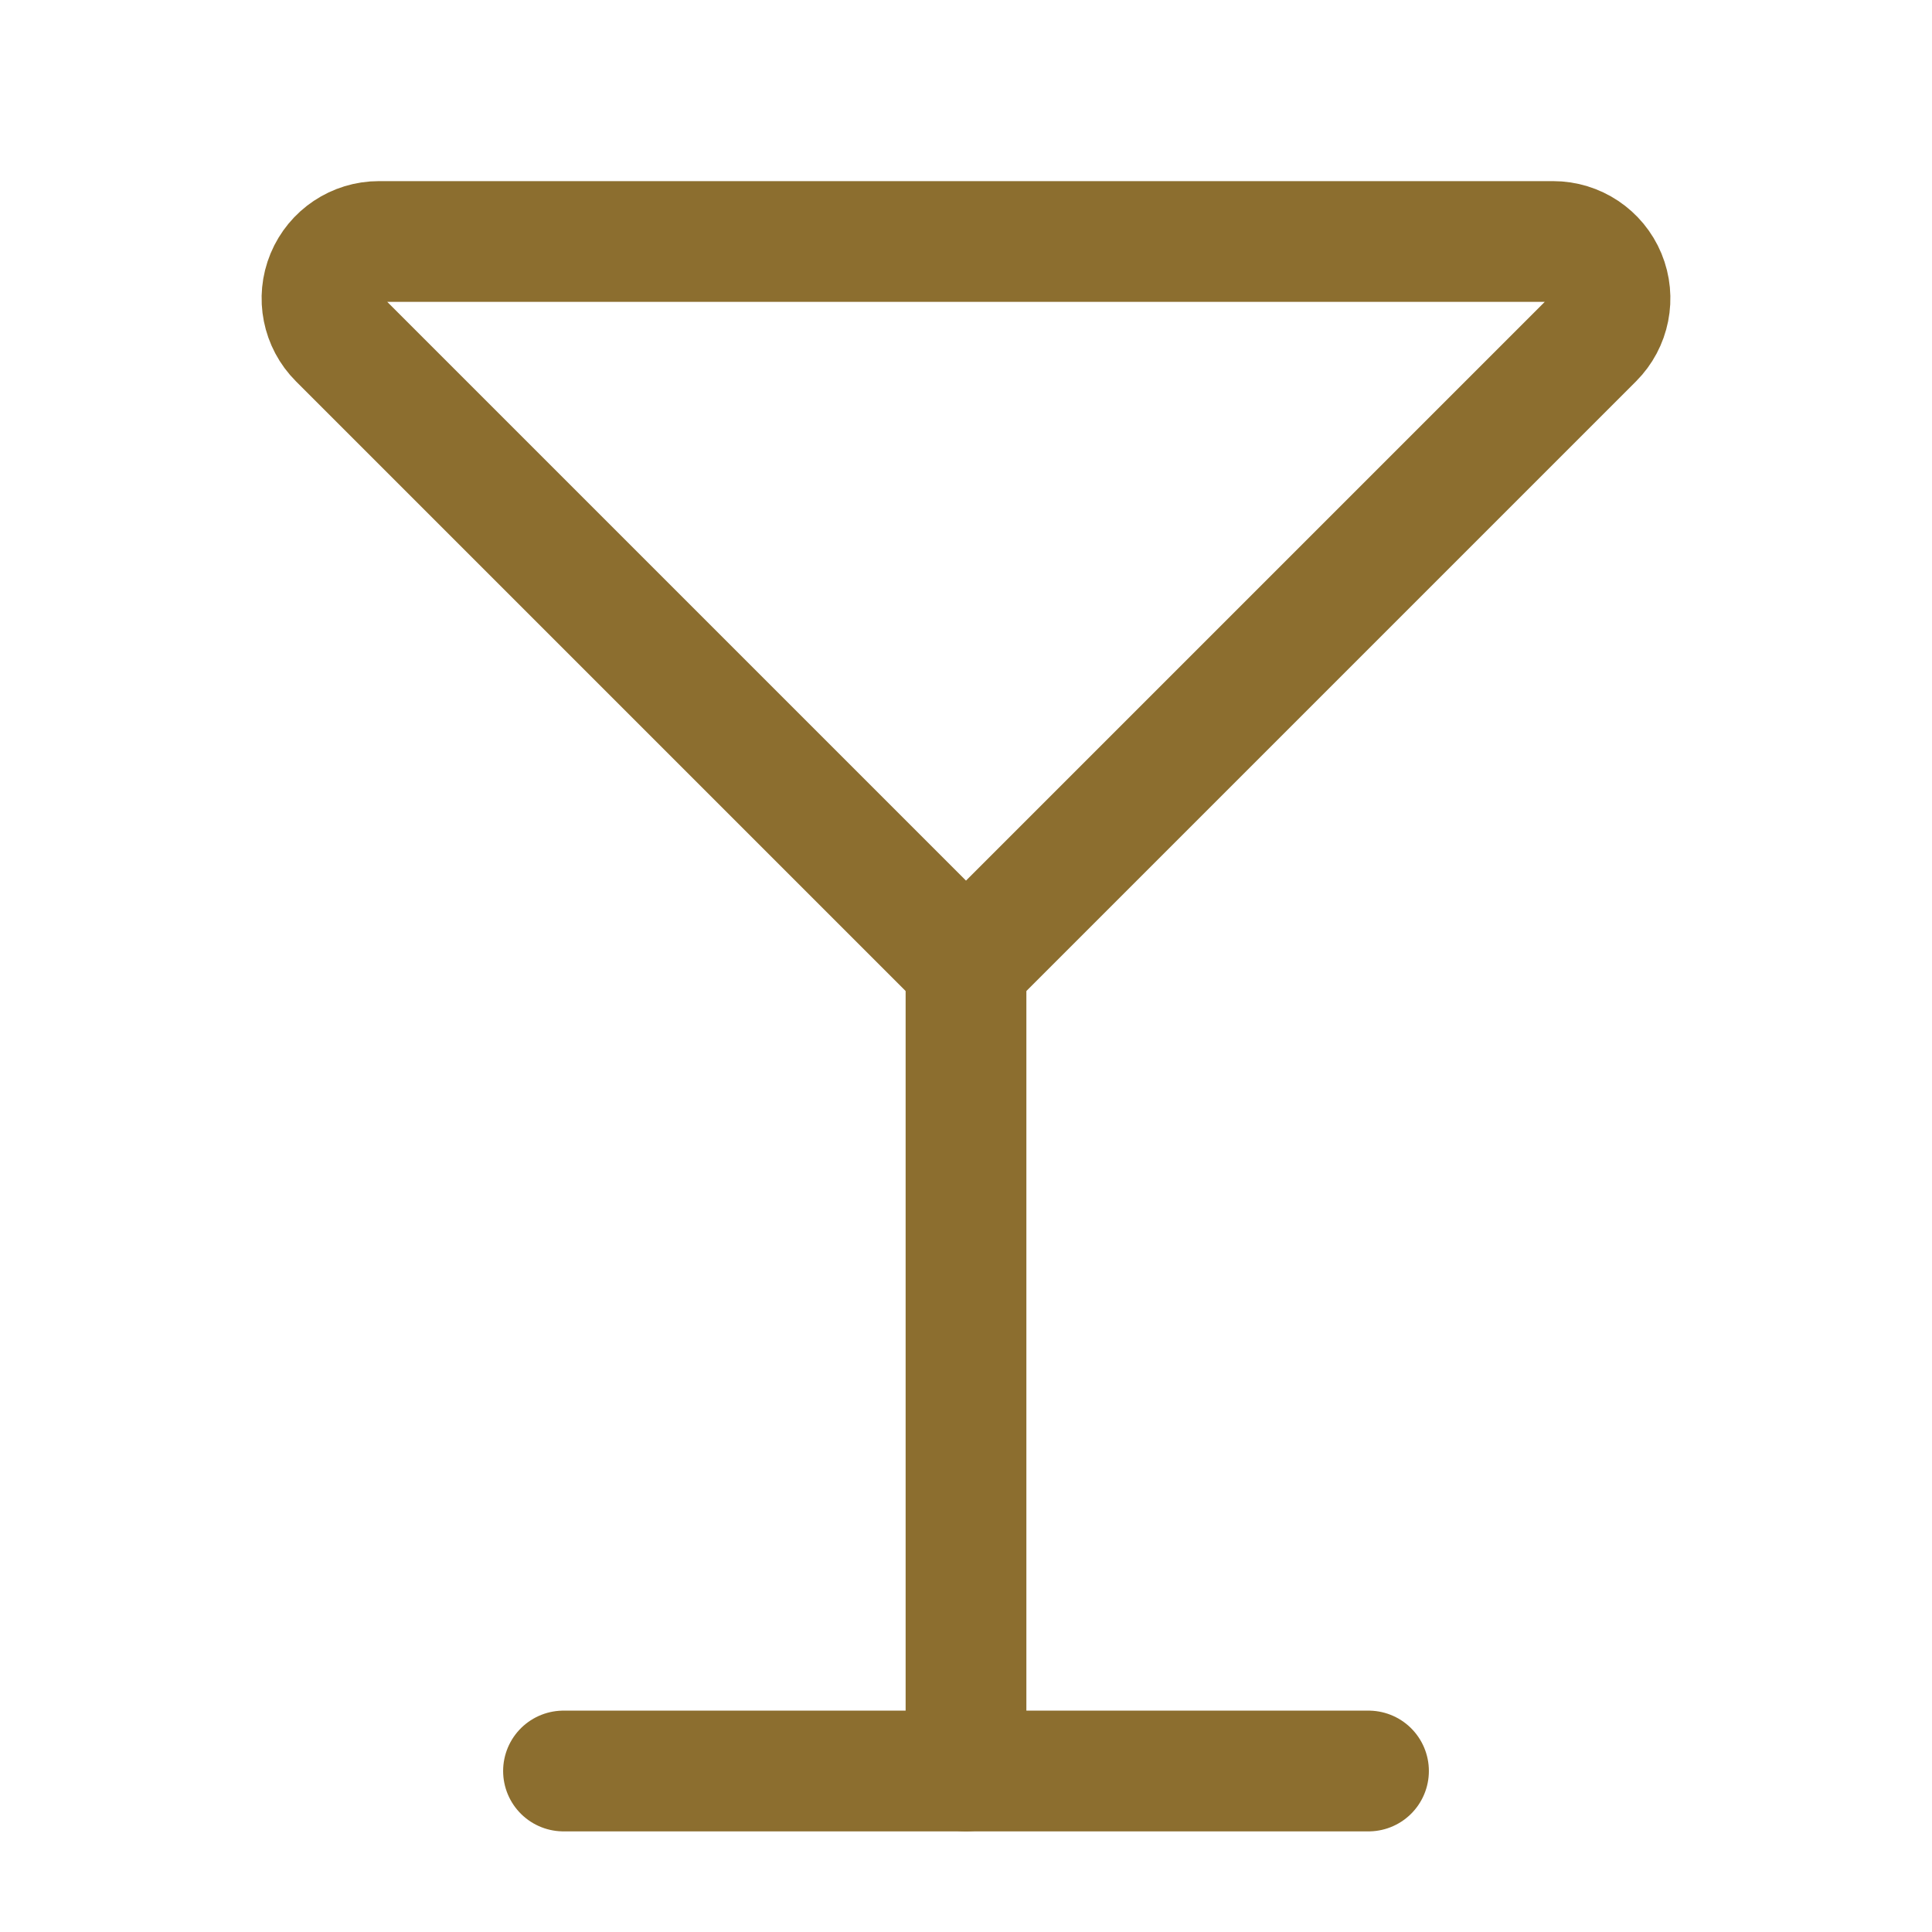
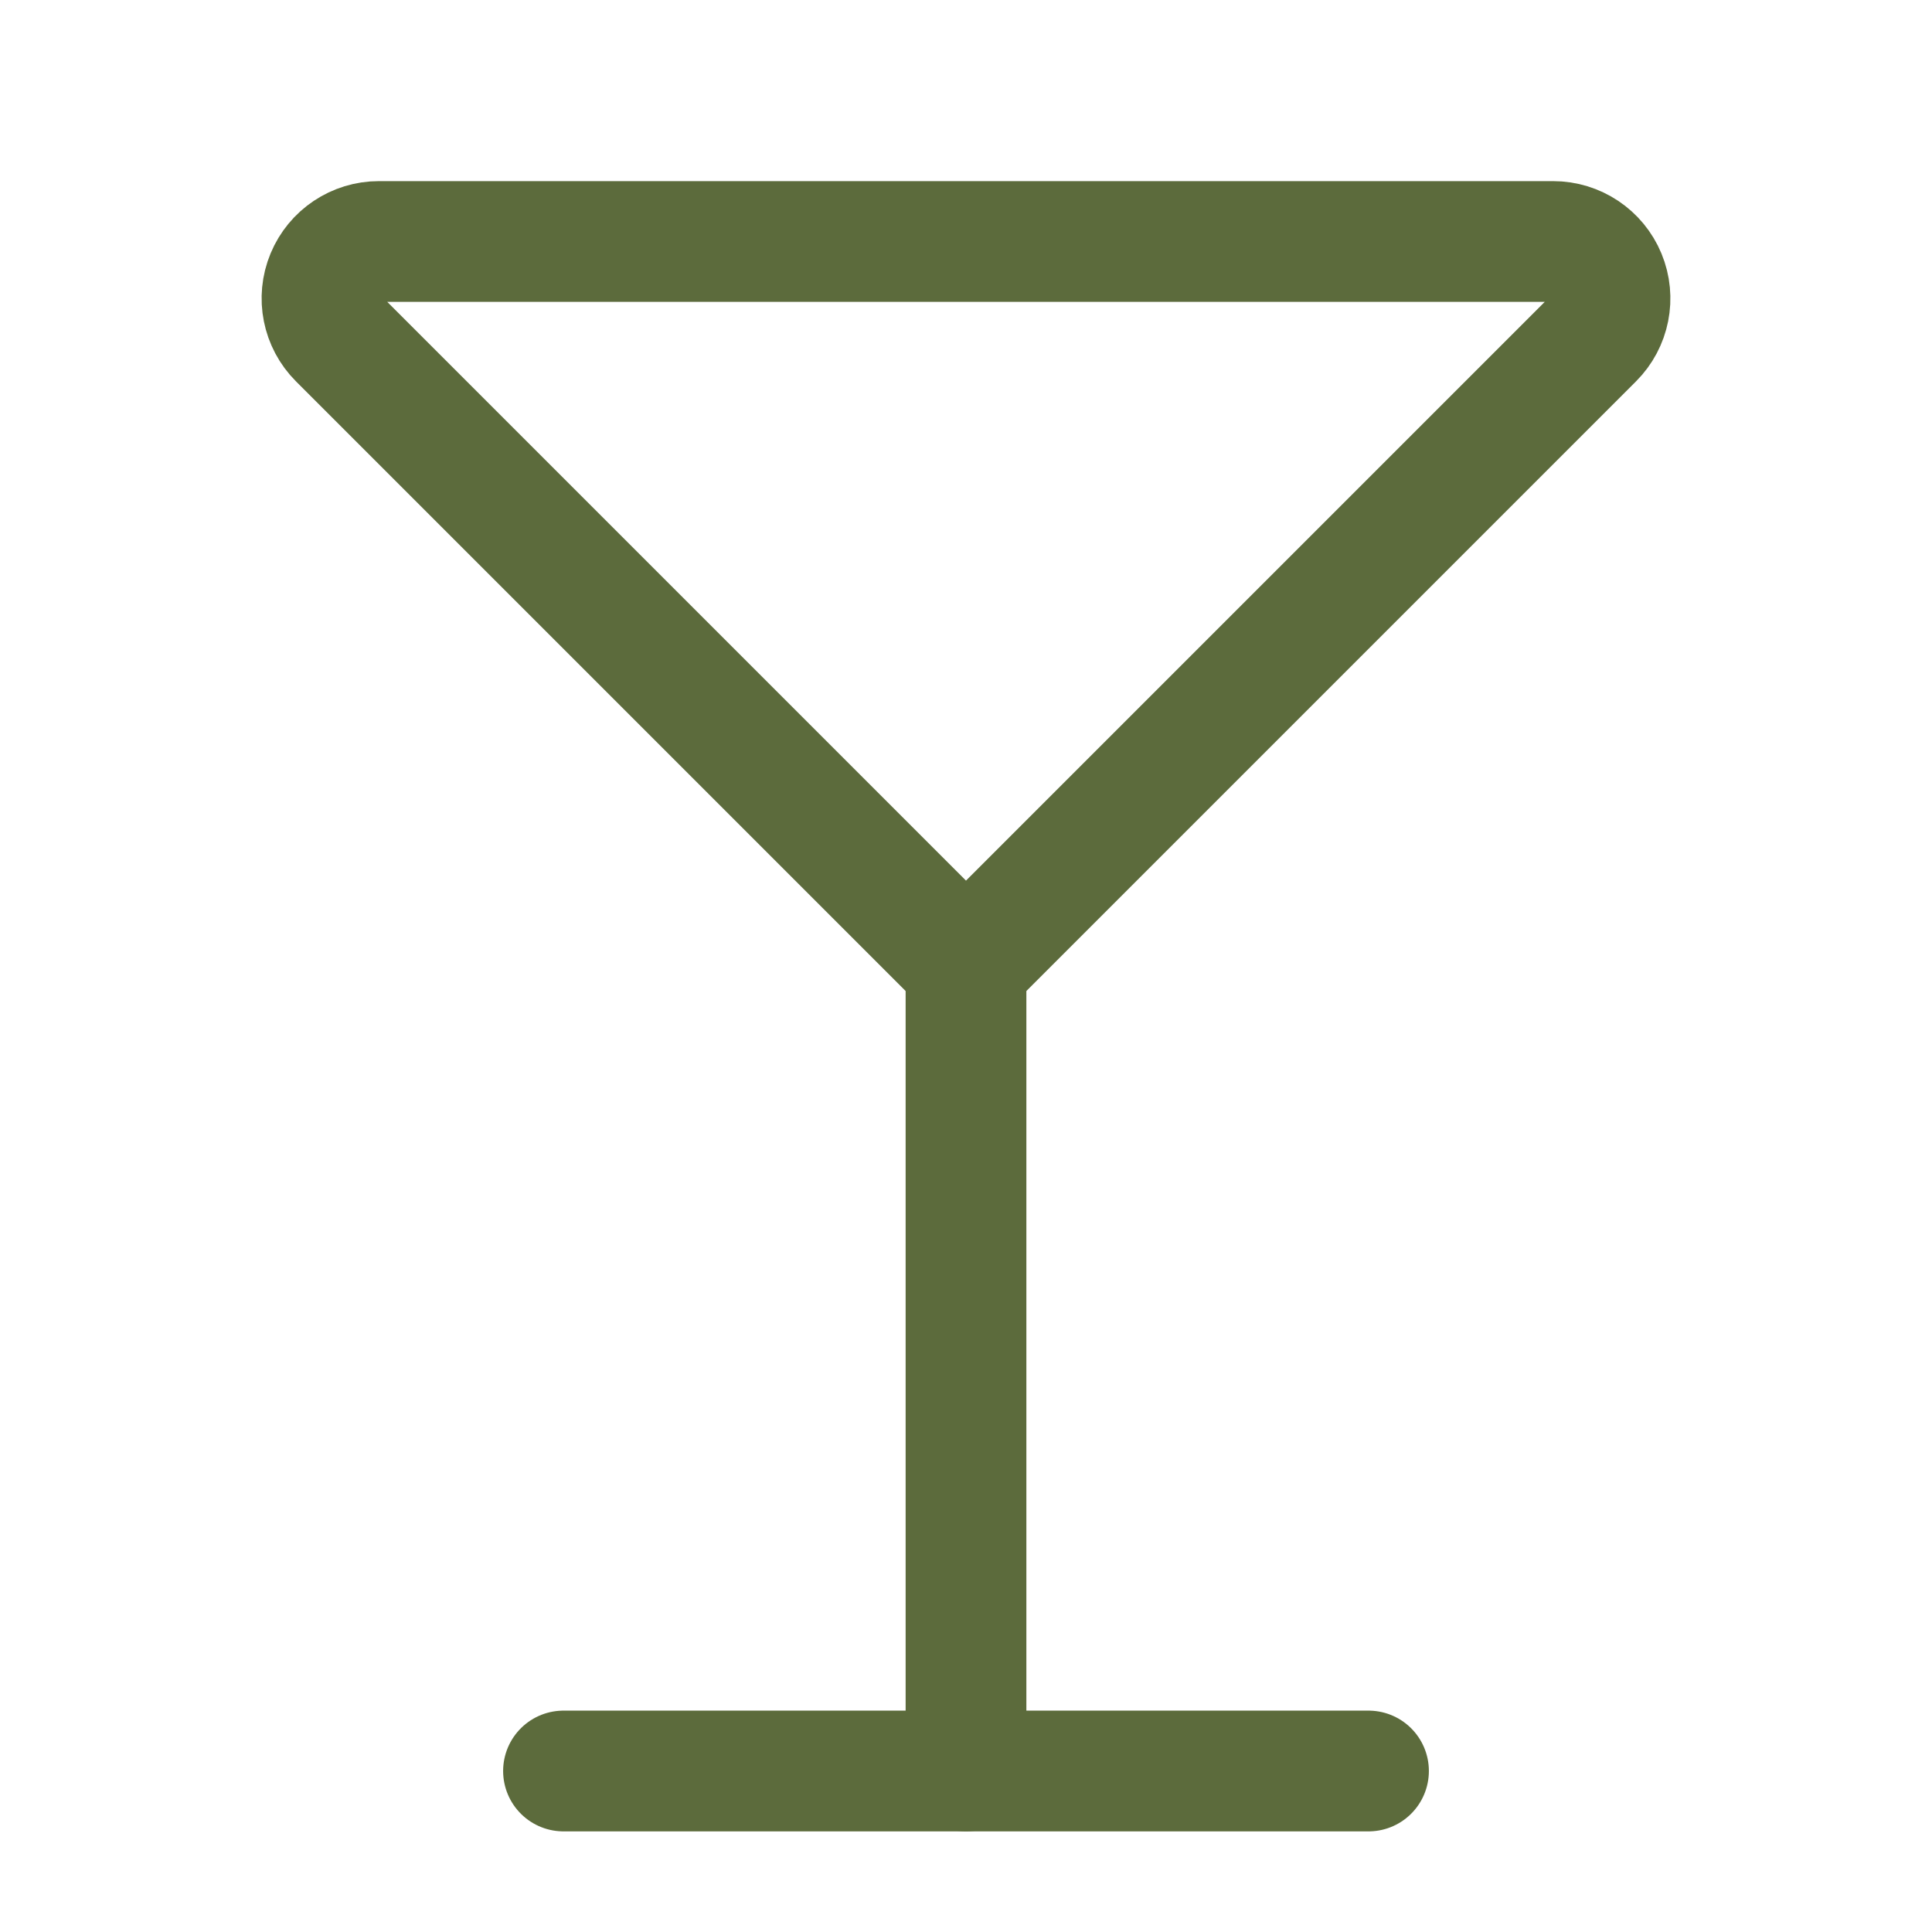
- <svg xmlns="http://www.w3.org/2000/svg" class="lucide lucide-martini" width="48" height="48" viewBox="0 0 24 24" fill="none" stroke="#8C6E2F" stroke-width="1.5" stroke-linecap="round" stroke-linejoin="round">
+ <svg xmlns="http://www.w3.org/2000/svg" class="lucide lucide-martini" width="48" height="48" viewBox="0 0 24 24" fill="none" stroke="#5C6B3C" stroke-width="1.5" stroke-linecap="round" stroke-linejoin="round">
  <path d="M12 12 4.207 4.207A.707.707 0 0 1 4.707 3h14.586a.707.707 0 0 1 .5 1.207z" />
  <path d="M12 12v10" />
  <path d="M7 22h10" />
</svg>
